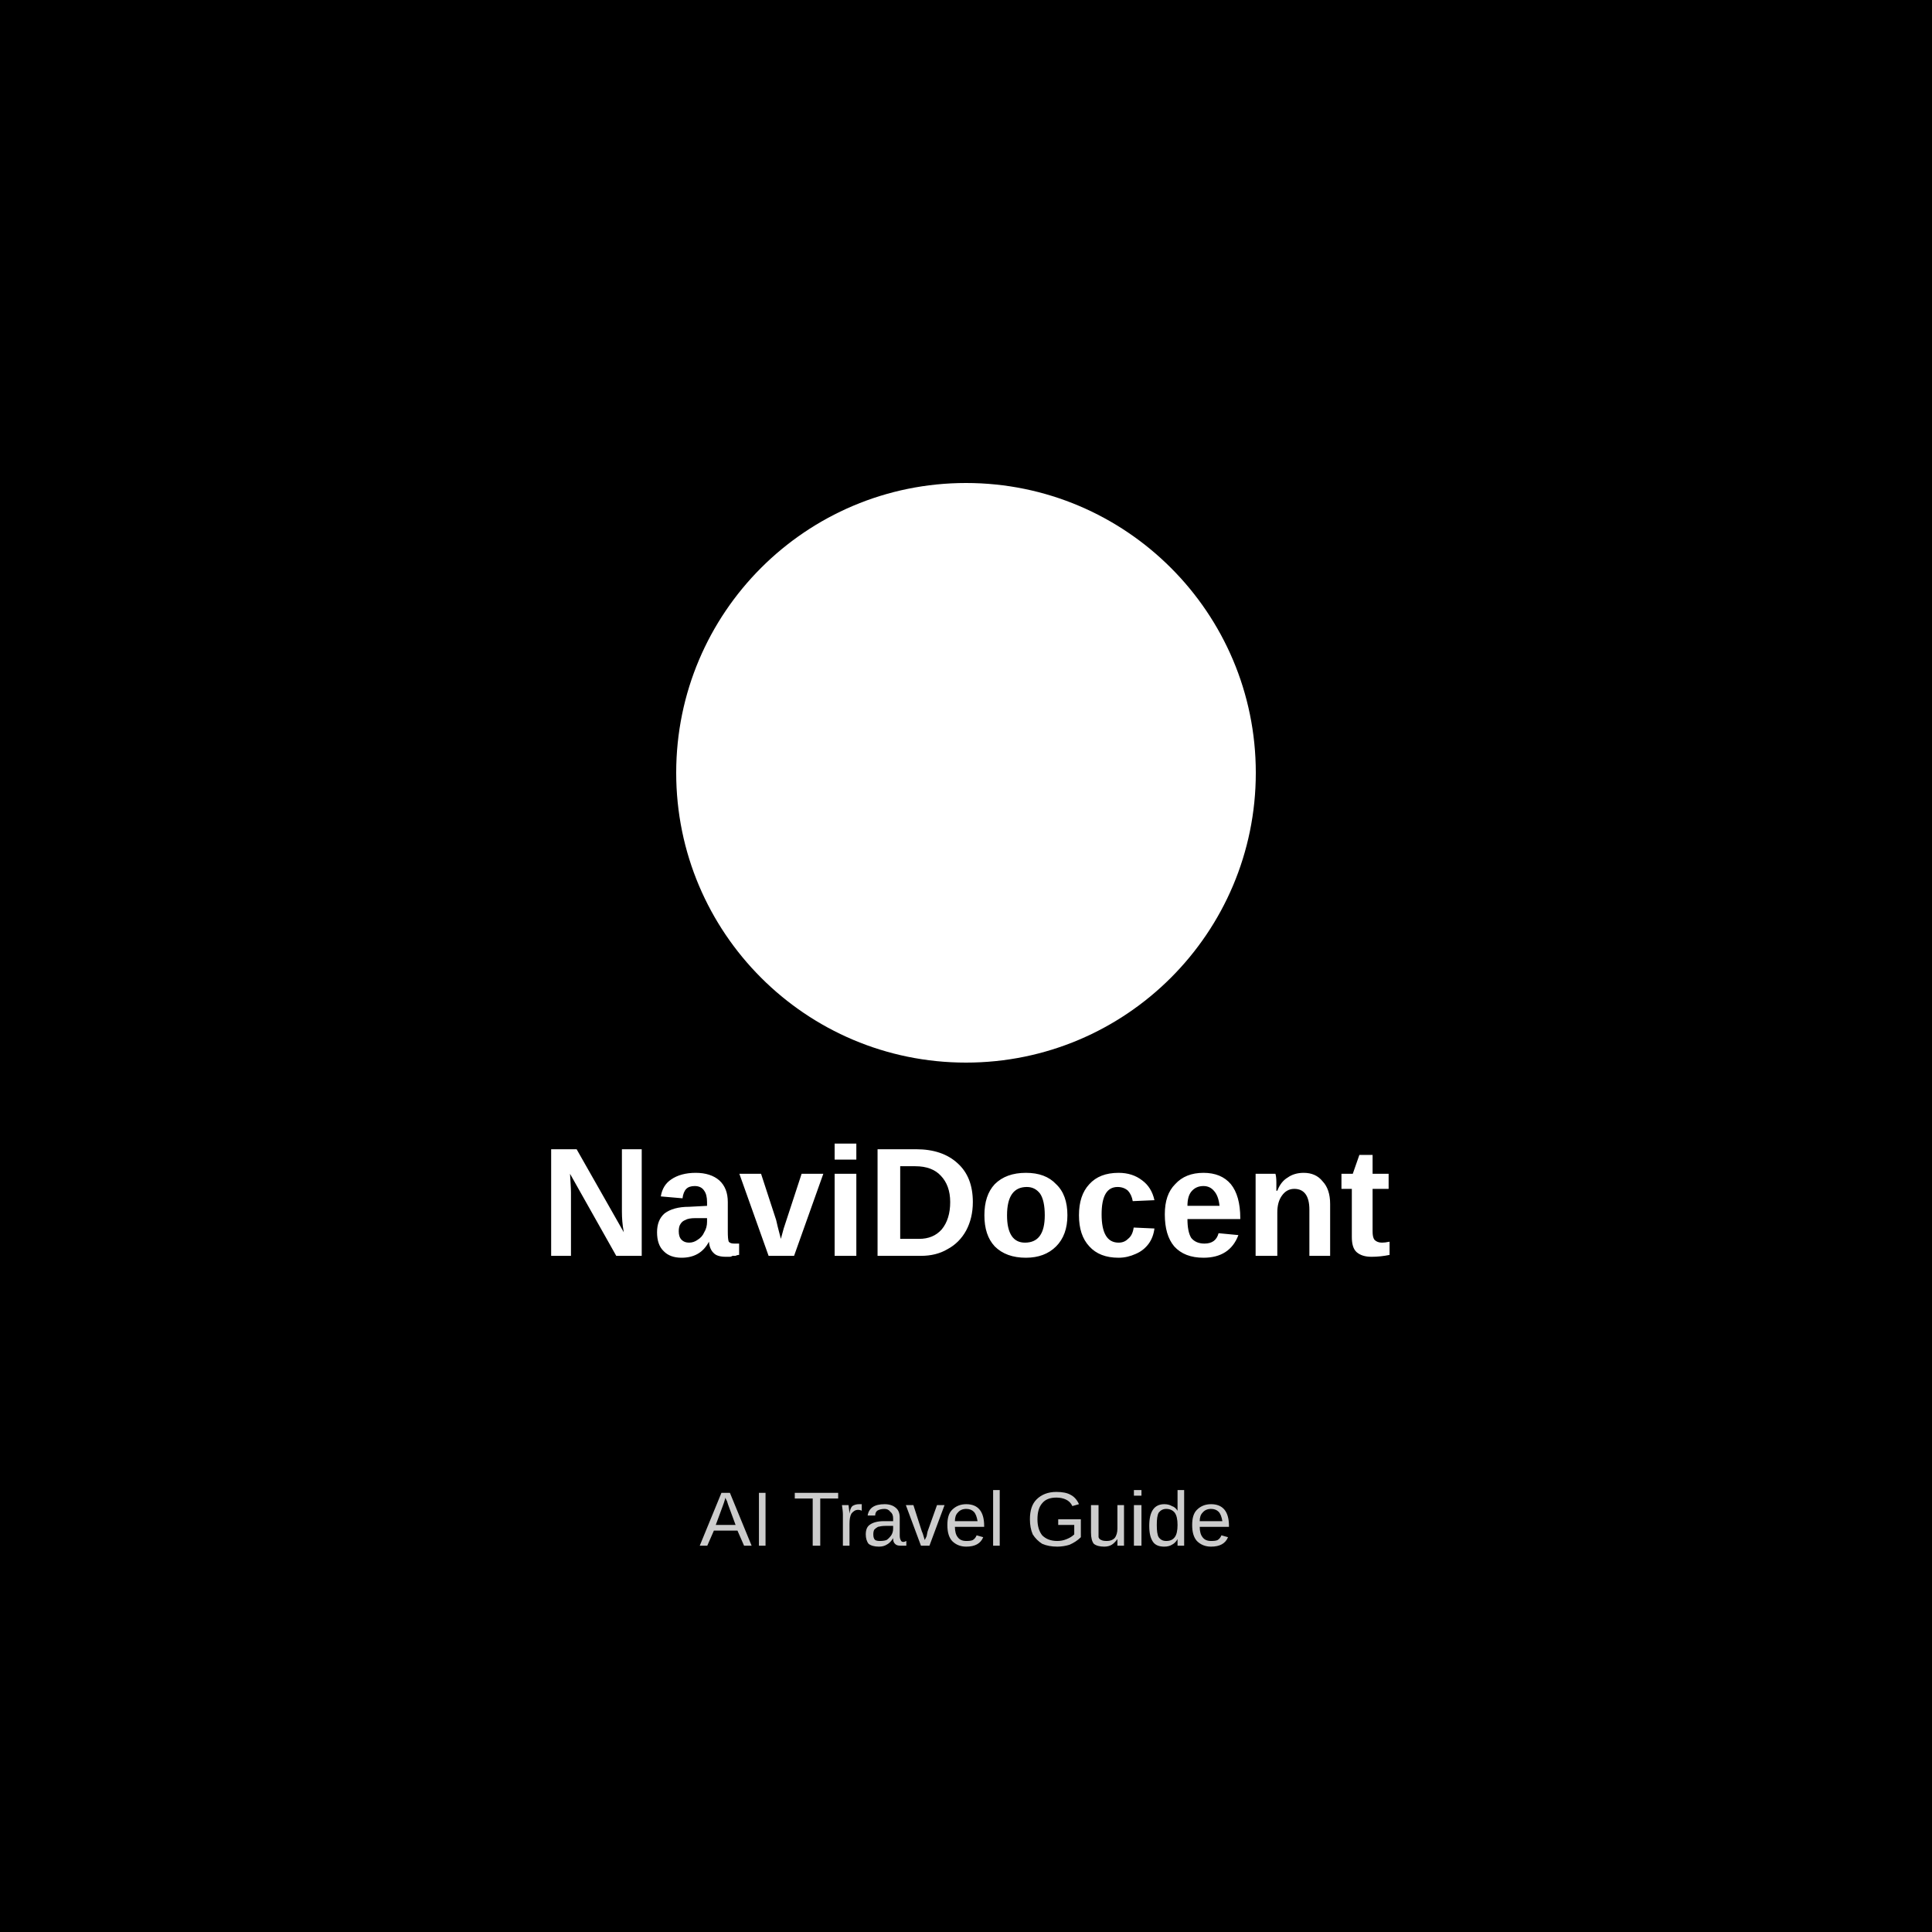
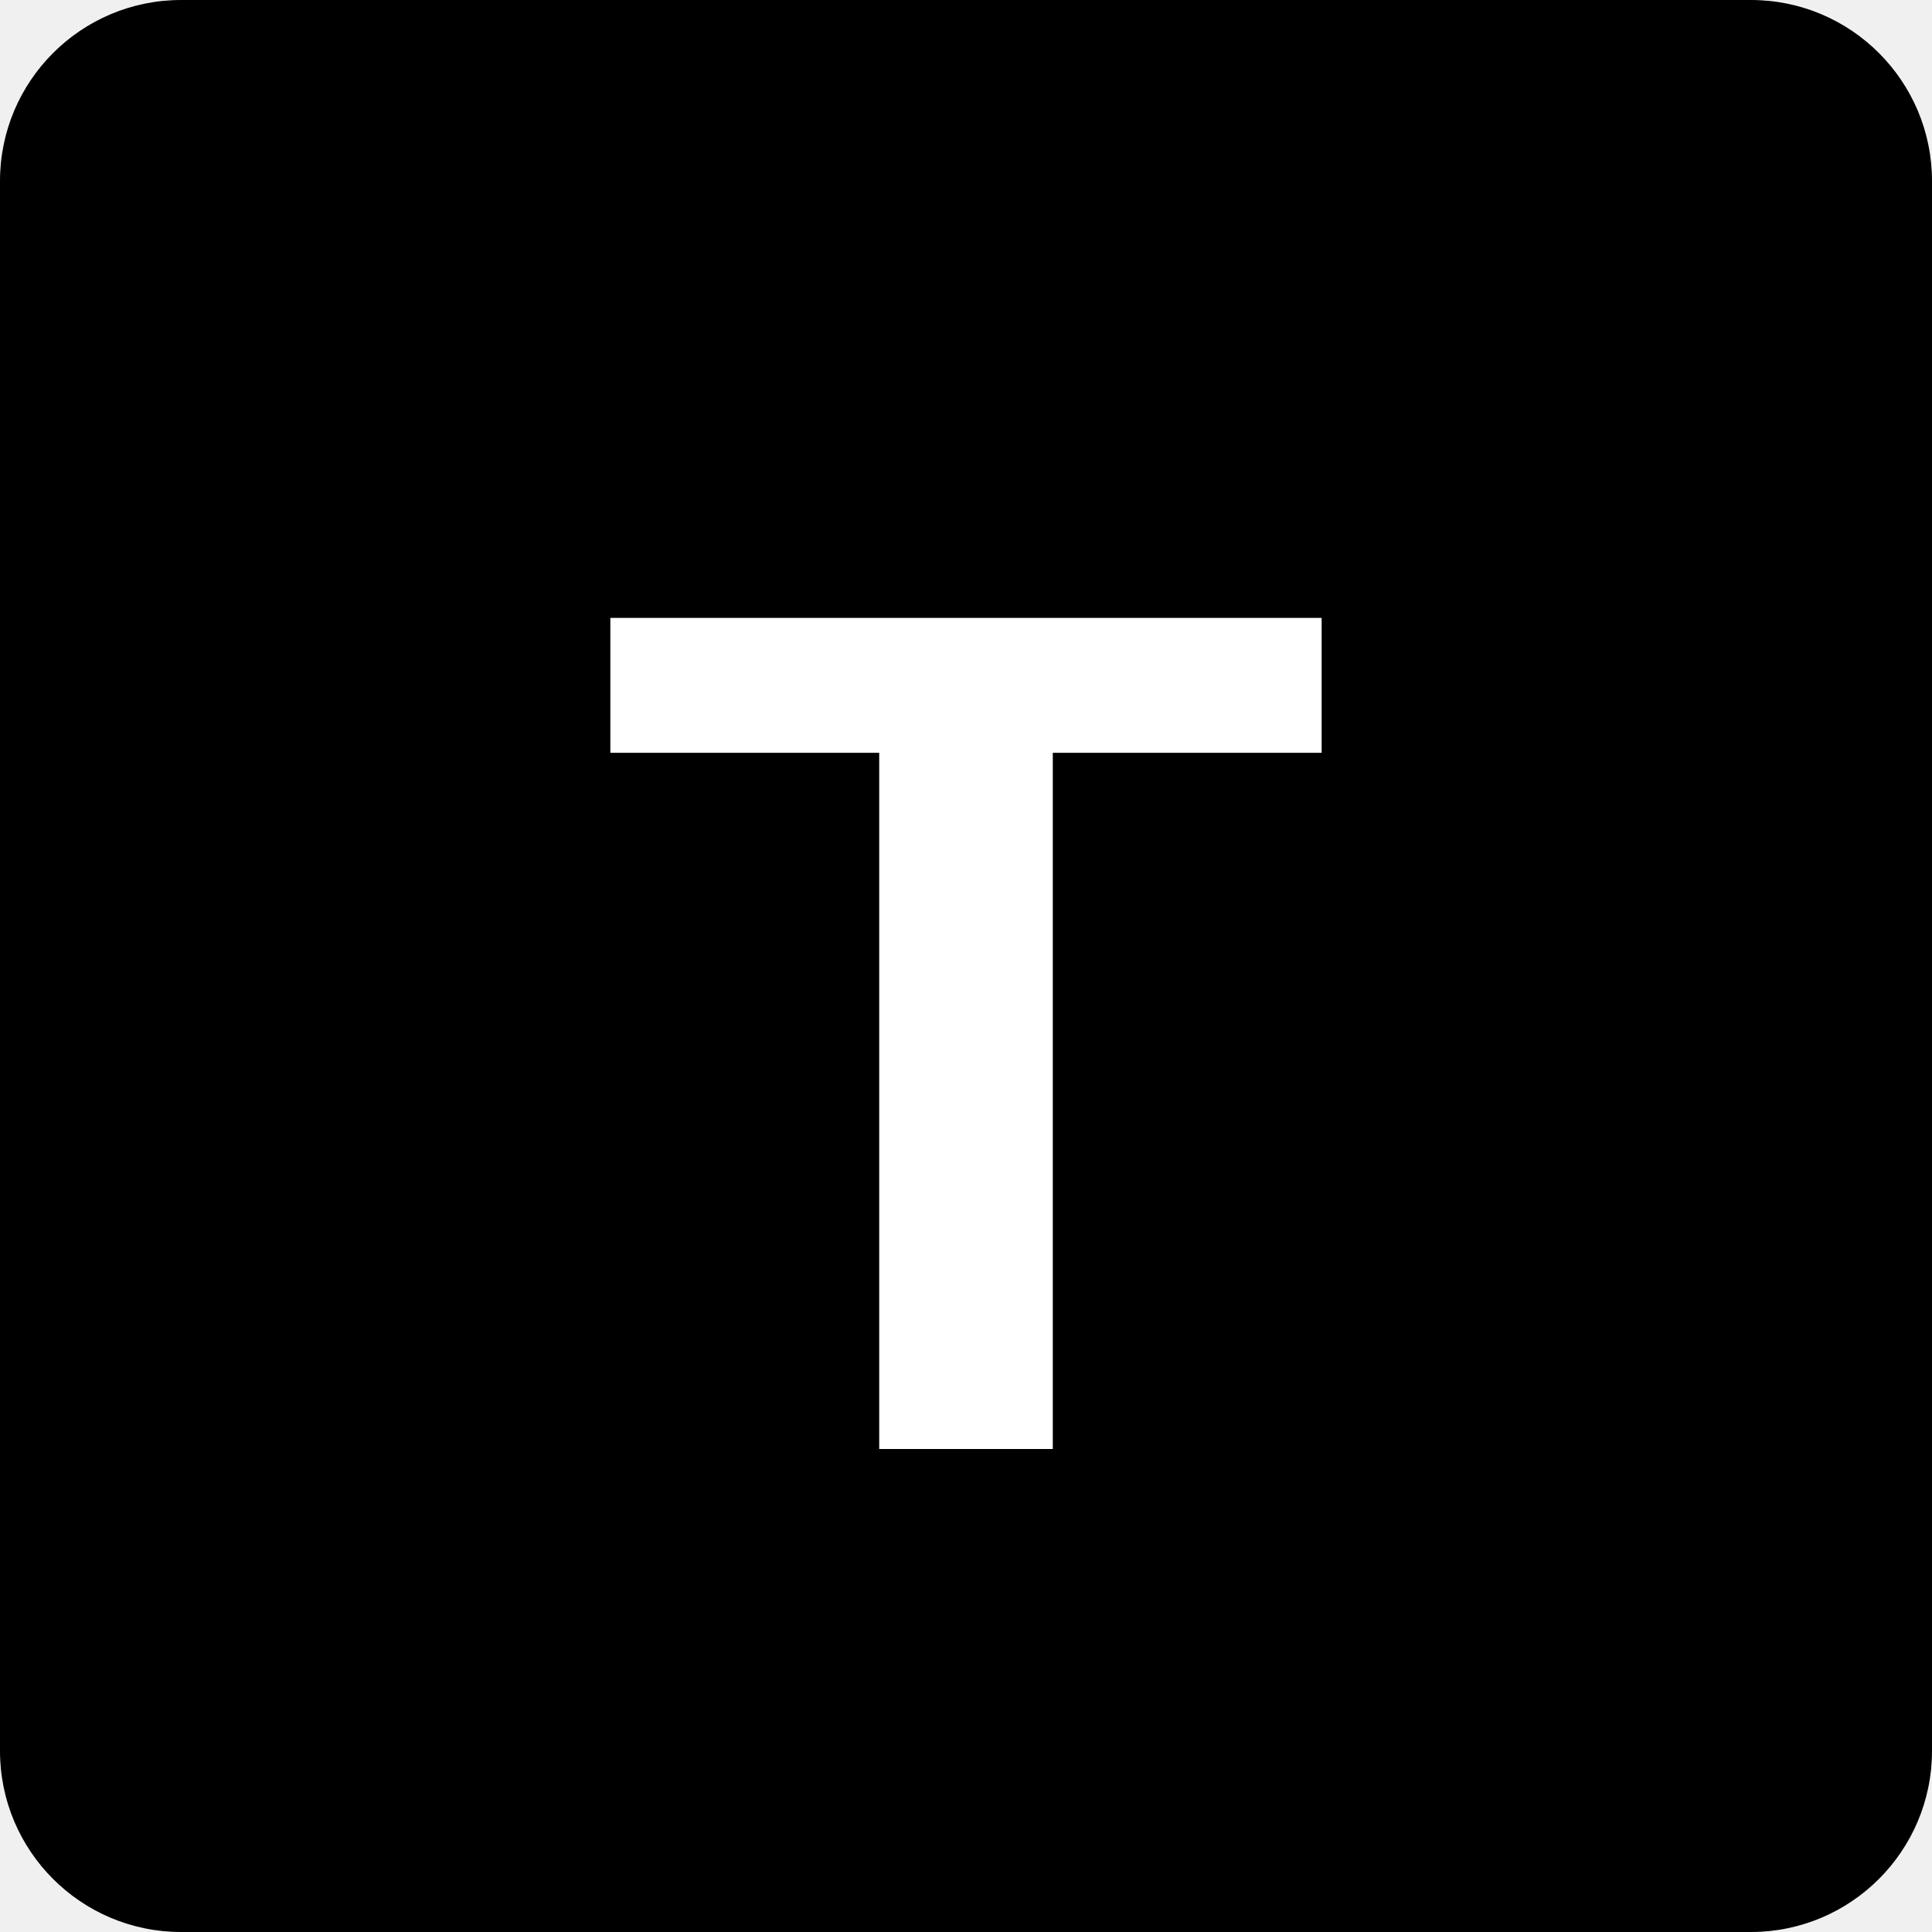
- <svg xmlns="http://www.w3.org/2000/svg" width="32" height="32">
-   <rect width="100%" height="100%" fill="#000000" />
-   <circle cx="50%" cy="40%" r="4.8" fill="#ffffff" />
-   <text x="50%" y="65%" text-anchor="middle" font-family="Arial, sans-serif" font-size="2.56" fill="#ffffff" font-weight="bold">NaviDocent</text>
-   <text x="50%" y="80%" text-anchor="middle" font-family="Arial, sans-serif" font-size="1.28" fill="#cccccc">AI Travel Guide</text>
+ <svg xmlns="http://www.w3.org/2000/svg" width="32" height="32" viewBox="0 0 32 32">
+   <rect width="32" height="32" rx="3" ry="3" fill="#000000" />
+   <text x="16" y="24" text-anchor="middle" font-family="Arial, sans-serif" font-size="20" fill="#ffffff" font-weight="bold">T</text>
</svg>
